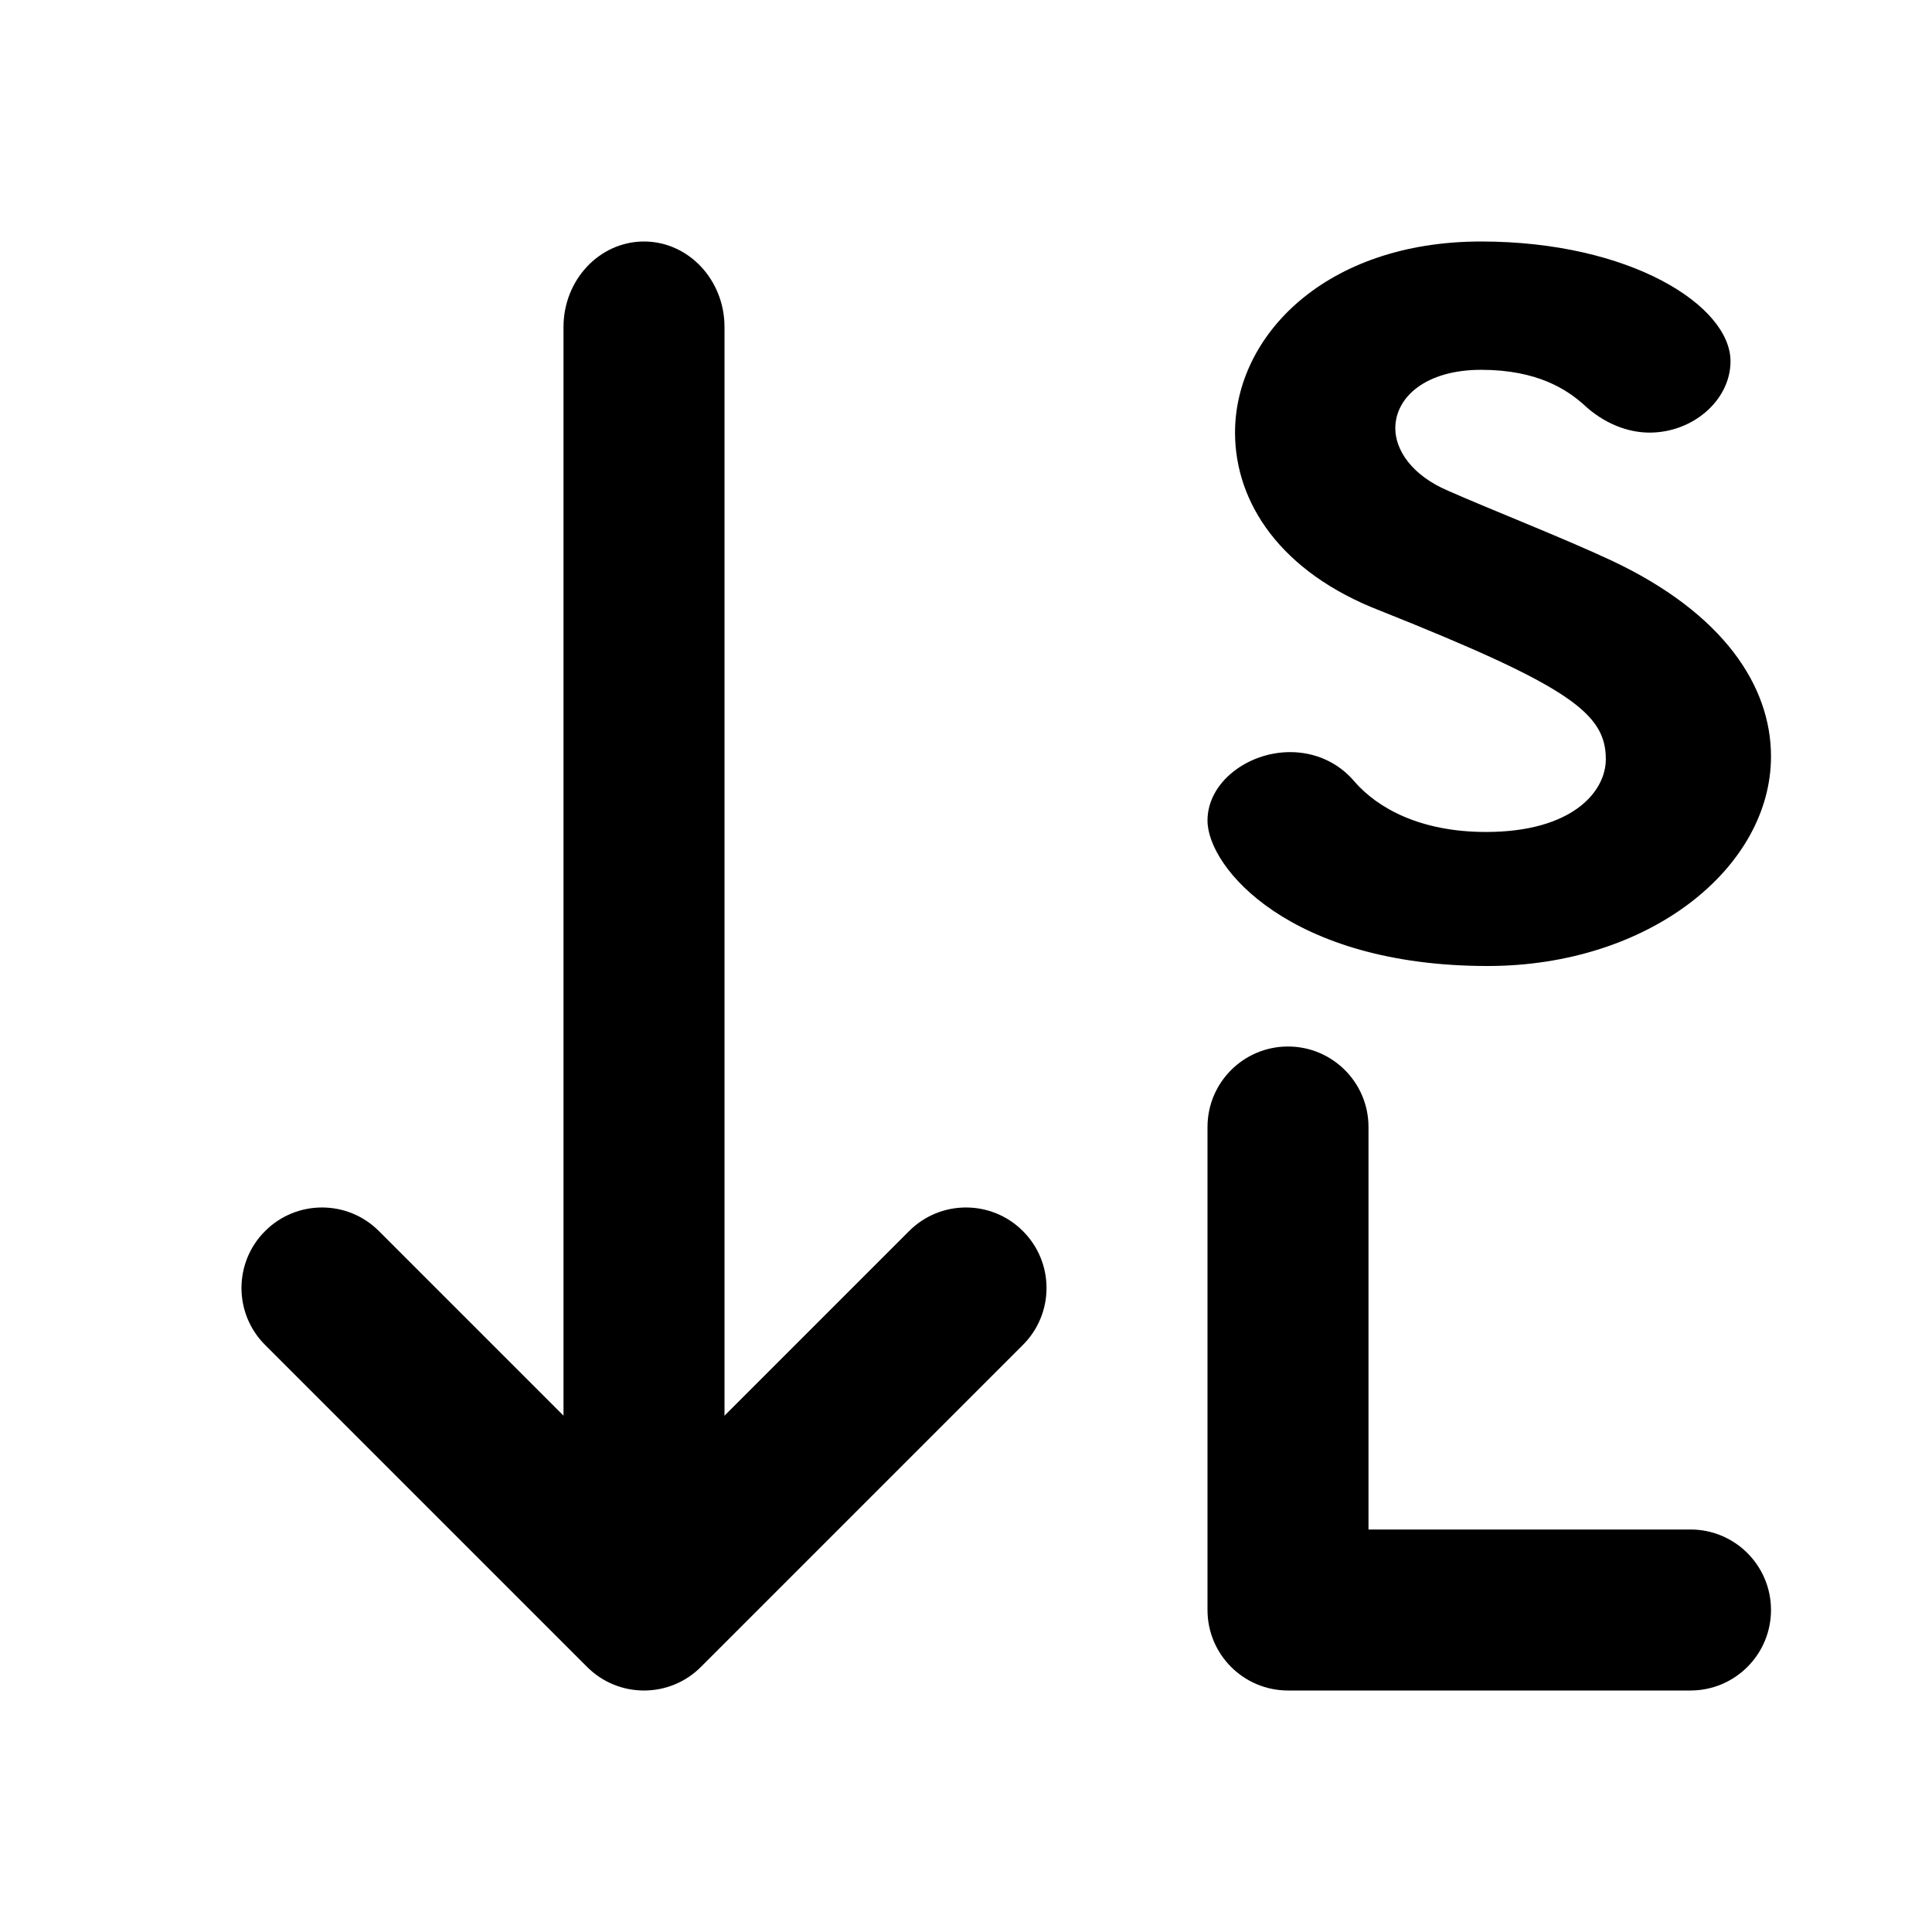
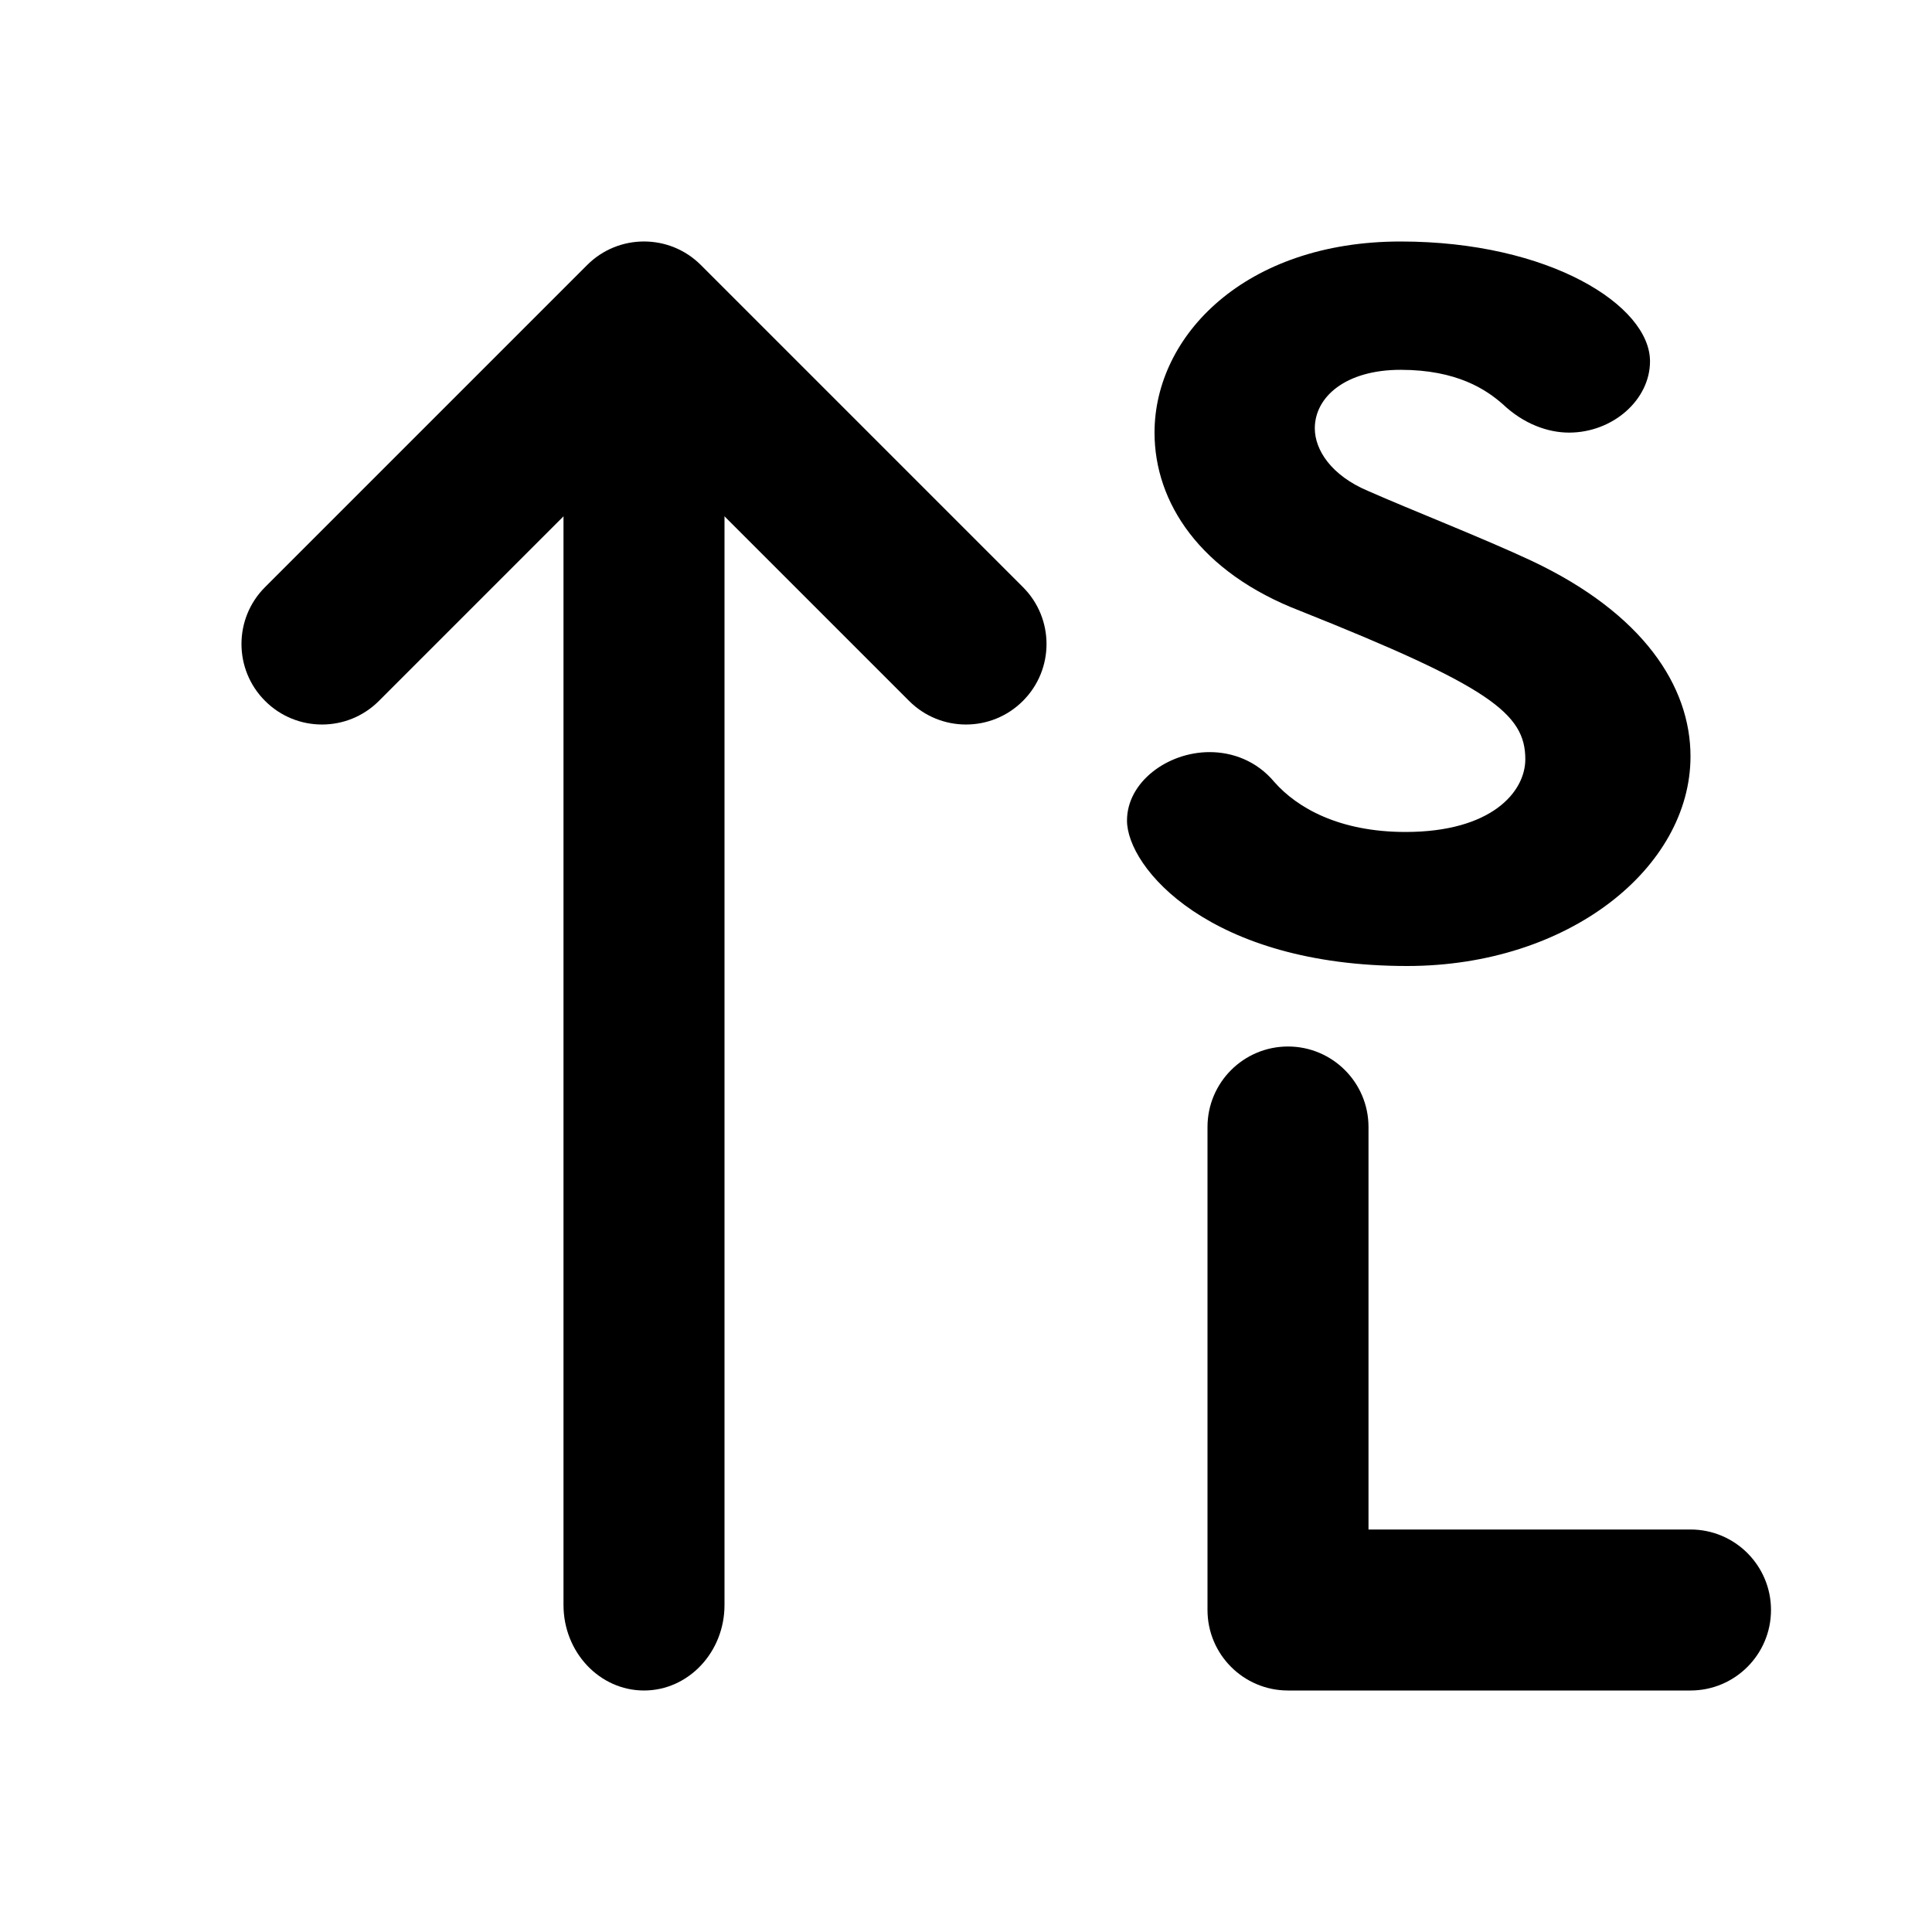
<svg xmlns="http://www.w3.org/2000/svg" width="24" height="24" viewBox="0 0 24 24" fill="none">
-   <path d="M4.707 15.293C4.317 14.902 3.683 14.902 3.293 15.293C2.902 15.683 2.902 16.317 3.293 16.707L7.293 20.707C7.683 21.098 8.317 21.098 8.707 20.707L12.707 16.707C13.098 16.317 13.098 15.683 12.707 15.293C12.317 14.902 11.683 14.902 11.293 15.293L8 18.586L4.707 15.293Z" fill="currentColor" />
-   <path d="M7 4.062L7 18.937C7 19.524 7.448 20 8 20C8.552 20 9 19.524 9 18.937L9 4.062C9 3.476 8.552 3 8 3C7.448 3 7 3.476 7 4.062Z" fill="currentColor" />
+   <path d="M11.293 8.707C11.683 9.098 12.317 9.098 12.707 8.707C13.098 8.317 13.098 7.683 12.707 7.293L8.707 3.293C8.317 2.902 7.683 2.902 7.293 3.293L3.293 7.293C2.902 7.683 2.902 8.317 3.293 8.707C3.683 9.098 4.317 9.098 4.707 8.707L8 5.414L11.293 8.707Z" fill="currentColor" />
+   <path d="M9 19.938L9 5.062C9 4.476 8.552 4 8 4C7.448 4 7 4.476 7 5.062L7 19.938C7 20.524 7.448 21 8 21C8.552 21 9 20.524 9 19.938Z" fill="currentColor" />
  <path fill-rule="evenodd" clip-rule="evenodd" d="M16 13C16.552 13 17 13.448 17 14V19H21C21.552 19 22 19.448 22 20C22 20.552 21.552 21 21 21H16C15.448 21 15 20.552 15 20V14C15 13.448 15.448 13 16 13Z" fill="currentColor" />
-   <path d="M22 9.396C22 8.528 21.417 7.624 20.029 6.968C19.425 6.685 18.52 6.331 17.997 6.1C17.535 5.906 17.333 5.587 17.333 5.321C17.333 4.931 17.715 4.594 18.399 4.594C19.103 4.594 19.465 4.843 19.667 5.02C19.928 5.268 20.23 5.374 20.491 5.374C21.035 5.374 21.497 4.967 21.497 4.488C21.497 3.797 20.25 3 18.399 3C16.468 3 15.342 4.169 15.342 5.374C15.342 6.242 15.905 7.11 17.152 7.589C19.506 8.528 19.948 8.864 19.948 9.431C19.948 9.839 19.526 10.335 18.46 10.335C17.635 10.335 17.112 10.034 16.831 9.715C16.609 9.449 16.308 9.343 16.026 9.343C15.503 9.343 15 9.715 15 10.193C15 10.778 16.026 12 18.48 12C20.491 12 22 10.778 22 9.396Z" fill="currentColor" />
+   <path d="M21 9.396C21 8.528 20.417 7.624 19.029 6.968C18.425 6.685 17.52 6.331 16.997 6.1C16.535 5.906 16.333 5.587 16.333 5.321C16.333 4.931 16.715 4.594 17.399 4.594C18.103 4.594 18.465 4.843 18.667 5.02C18.928 5.268 19.23 5.374 19.491 5.374C20.035 5.374 20.497 4.967 20.497 4.488C20.497 3.797 19.25 3 17.399 3C15.468 3 14.342 4.169 14.342 5.374C14.342 6.242 14.905 7.11 16.152 7.589C18.506 8.528 18.948 8.864 18.948 9.431C18.948 9.839 18.526 10.335 17.46 10.335C16.635 10.335 16.112 10.034 15.831 9.715C15.609 9.449 15.307 9.343 15.026 9.343C14.503 9.343 14 9.715 14 10.193C14 10.778 15.026 12 17.48 12C19.491 12 21 10.778 21 9.396Z" fill="currentColor" />
</svg>
